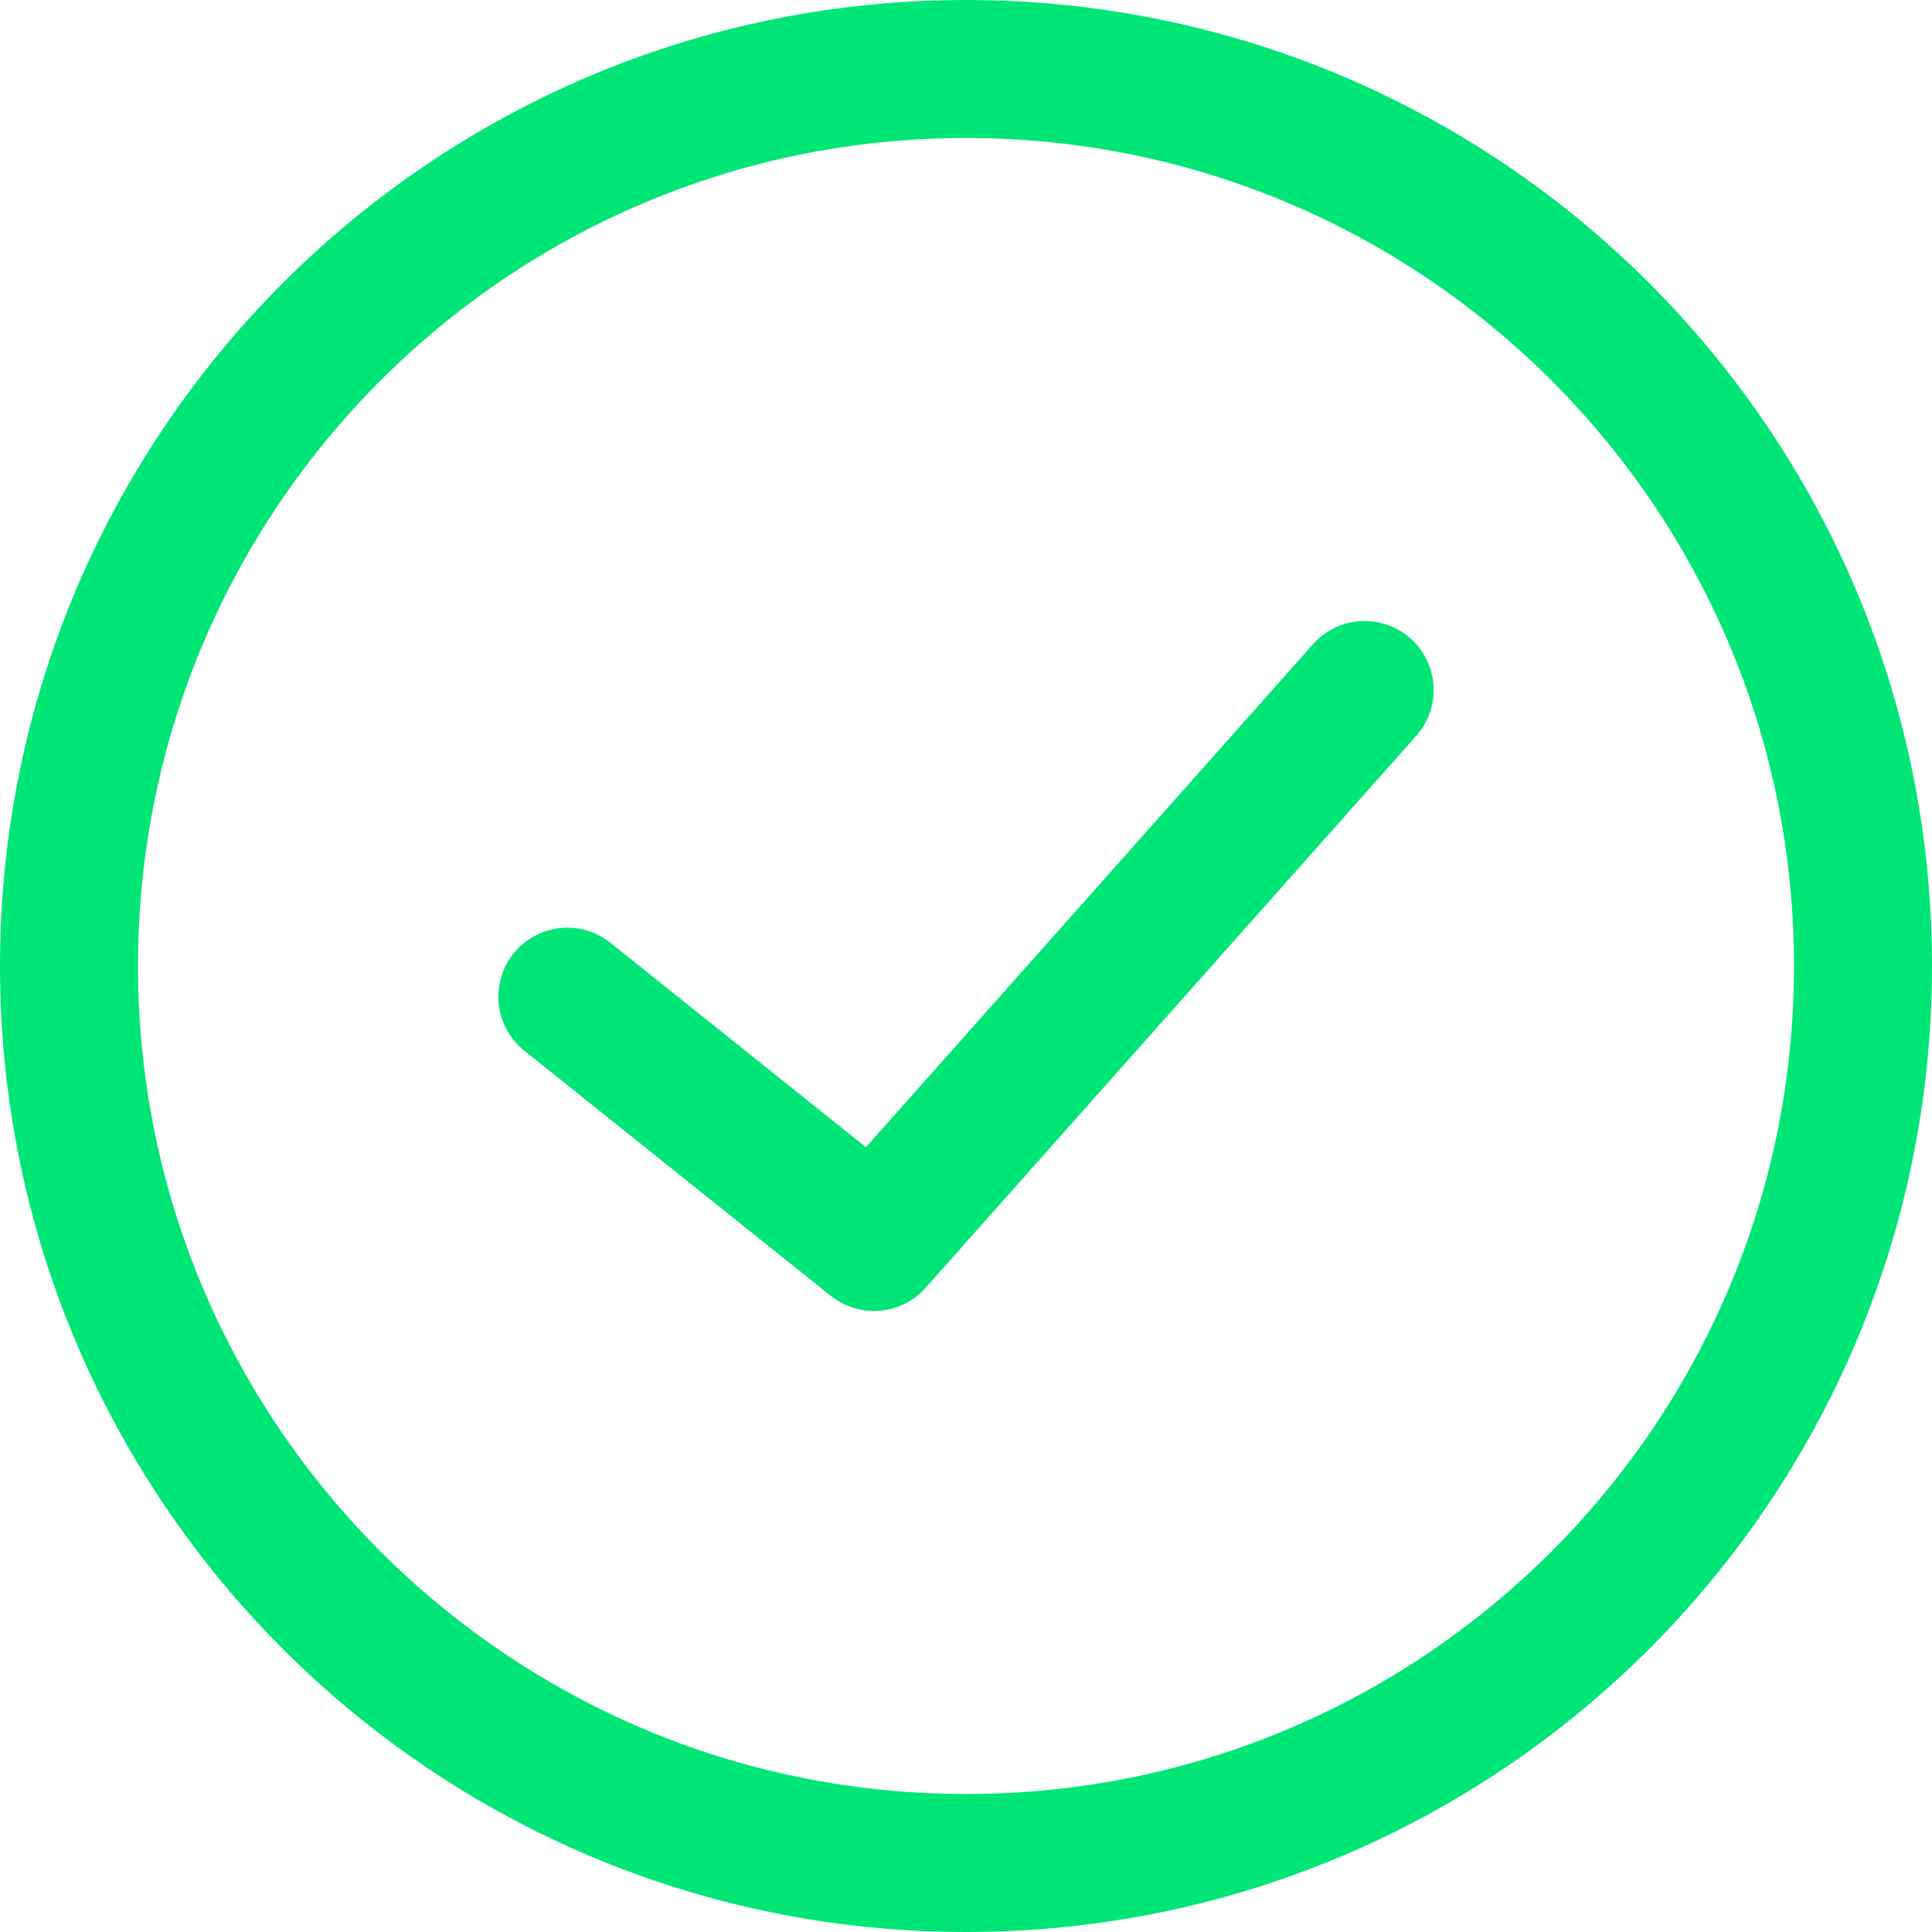
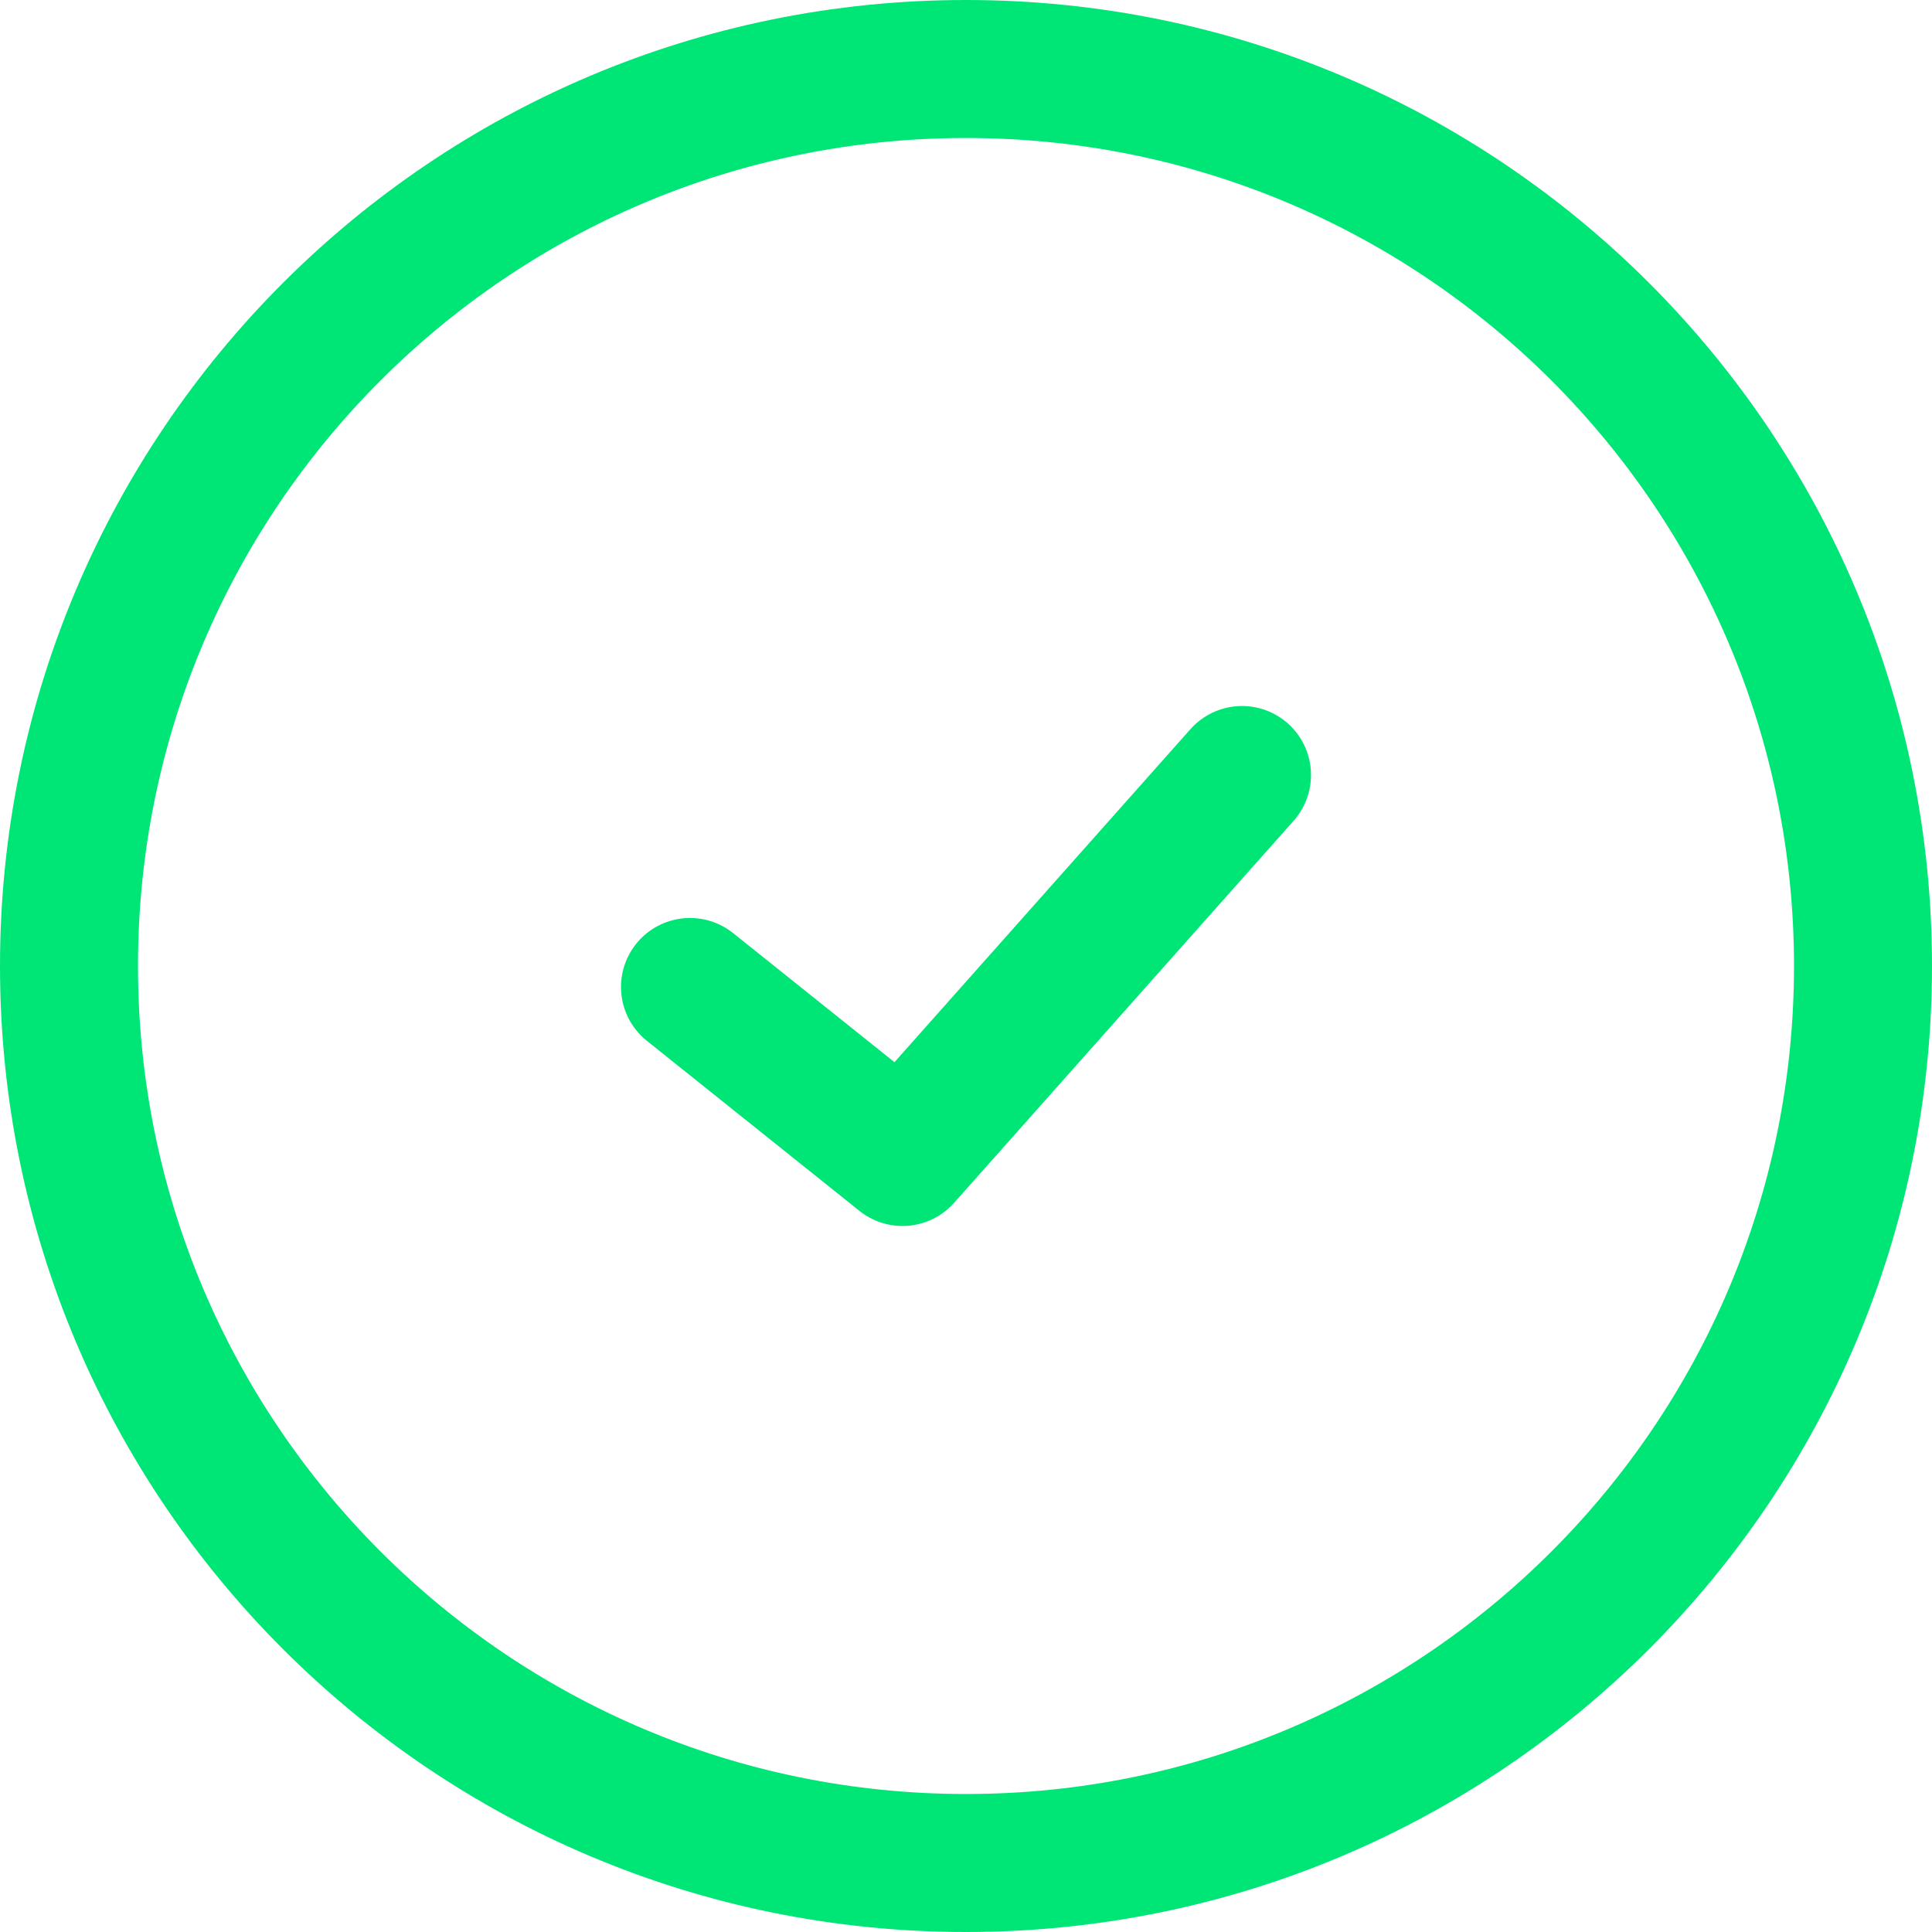
- <svg xmlns="http://www.w3.org/2000/svg" id="Layer_1" data-name="Layer 1" viewBox="0 0 350 350">
-   <defs>
-     <style>.cls-1,.cls-2{fill:none;stroke:#00e676;stroke-width:25px;}.cls-1{stroke-miterlimit:10;}.cls-2{stroke-linecap:round;stroke-linejoin:round;}</style>
-   </defs>
-   <circle class="cls-1" cx="175" cy="175" r="162.5" />
-   <polyline class="cls-2" points="247.22 125 158.33 225 102.78 180.56" />
+ <svg xmlns="http://www.w3.org/2000/svg" version="1.1" id="Layer_1" x="0px" y="0px" viewBox="0 0 350 350" style="enable-background:new 0 0 350 350;" xml:space="preserve">
+   <style type="text/css">
+ 	.st0{fill:none;stroke:#00E676;stroke-width:25;stroke-miterlimit:10;}
+ 	.st1{fill:none;stroke:#00E676;stroke-width:25;stroke-linecap:round;stroke-linejoin:round;}
+ </style>
+   <circle class="st0" cx="175" cy="175" r="162.5" />
+   <polyline class="st1" points="225,140.4 163.5,209.6 125,178.8 " />
</svg>
